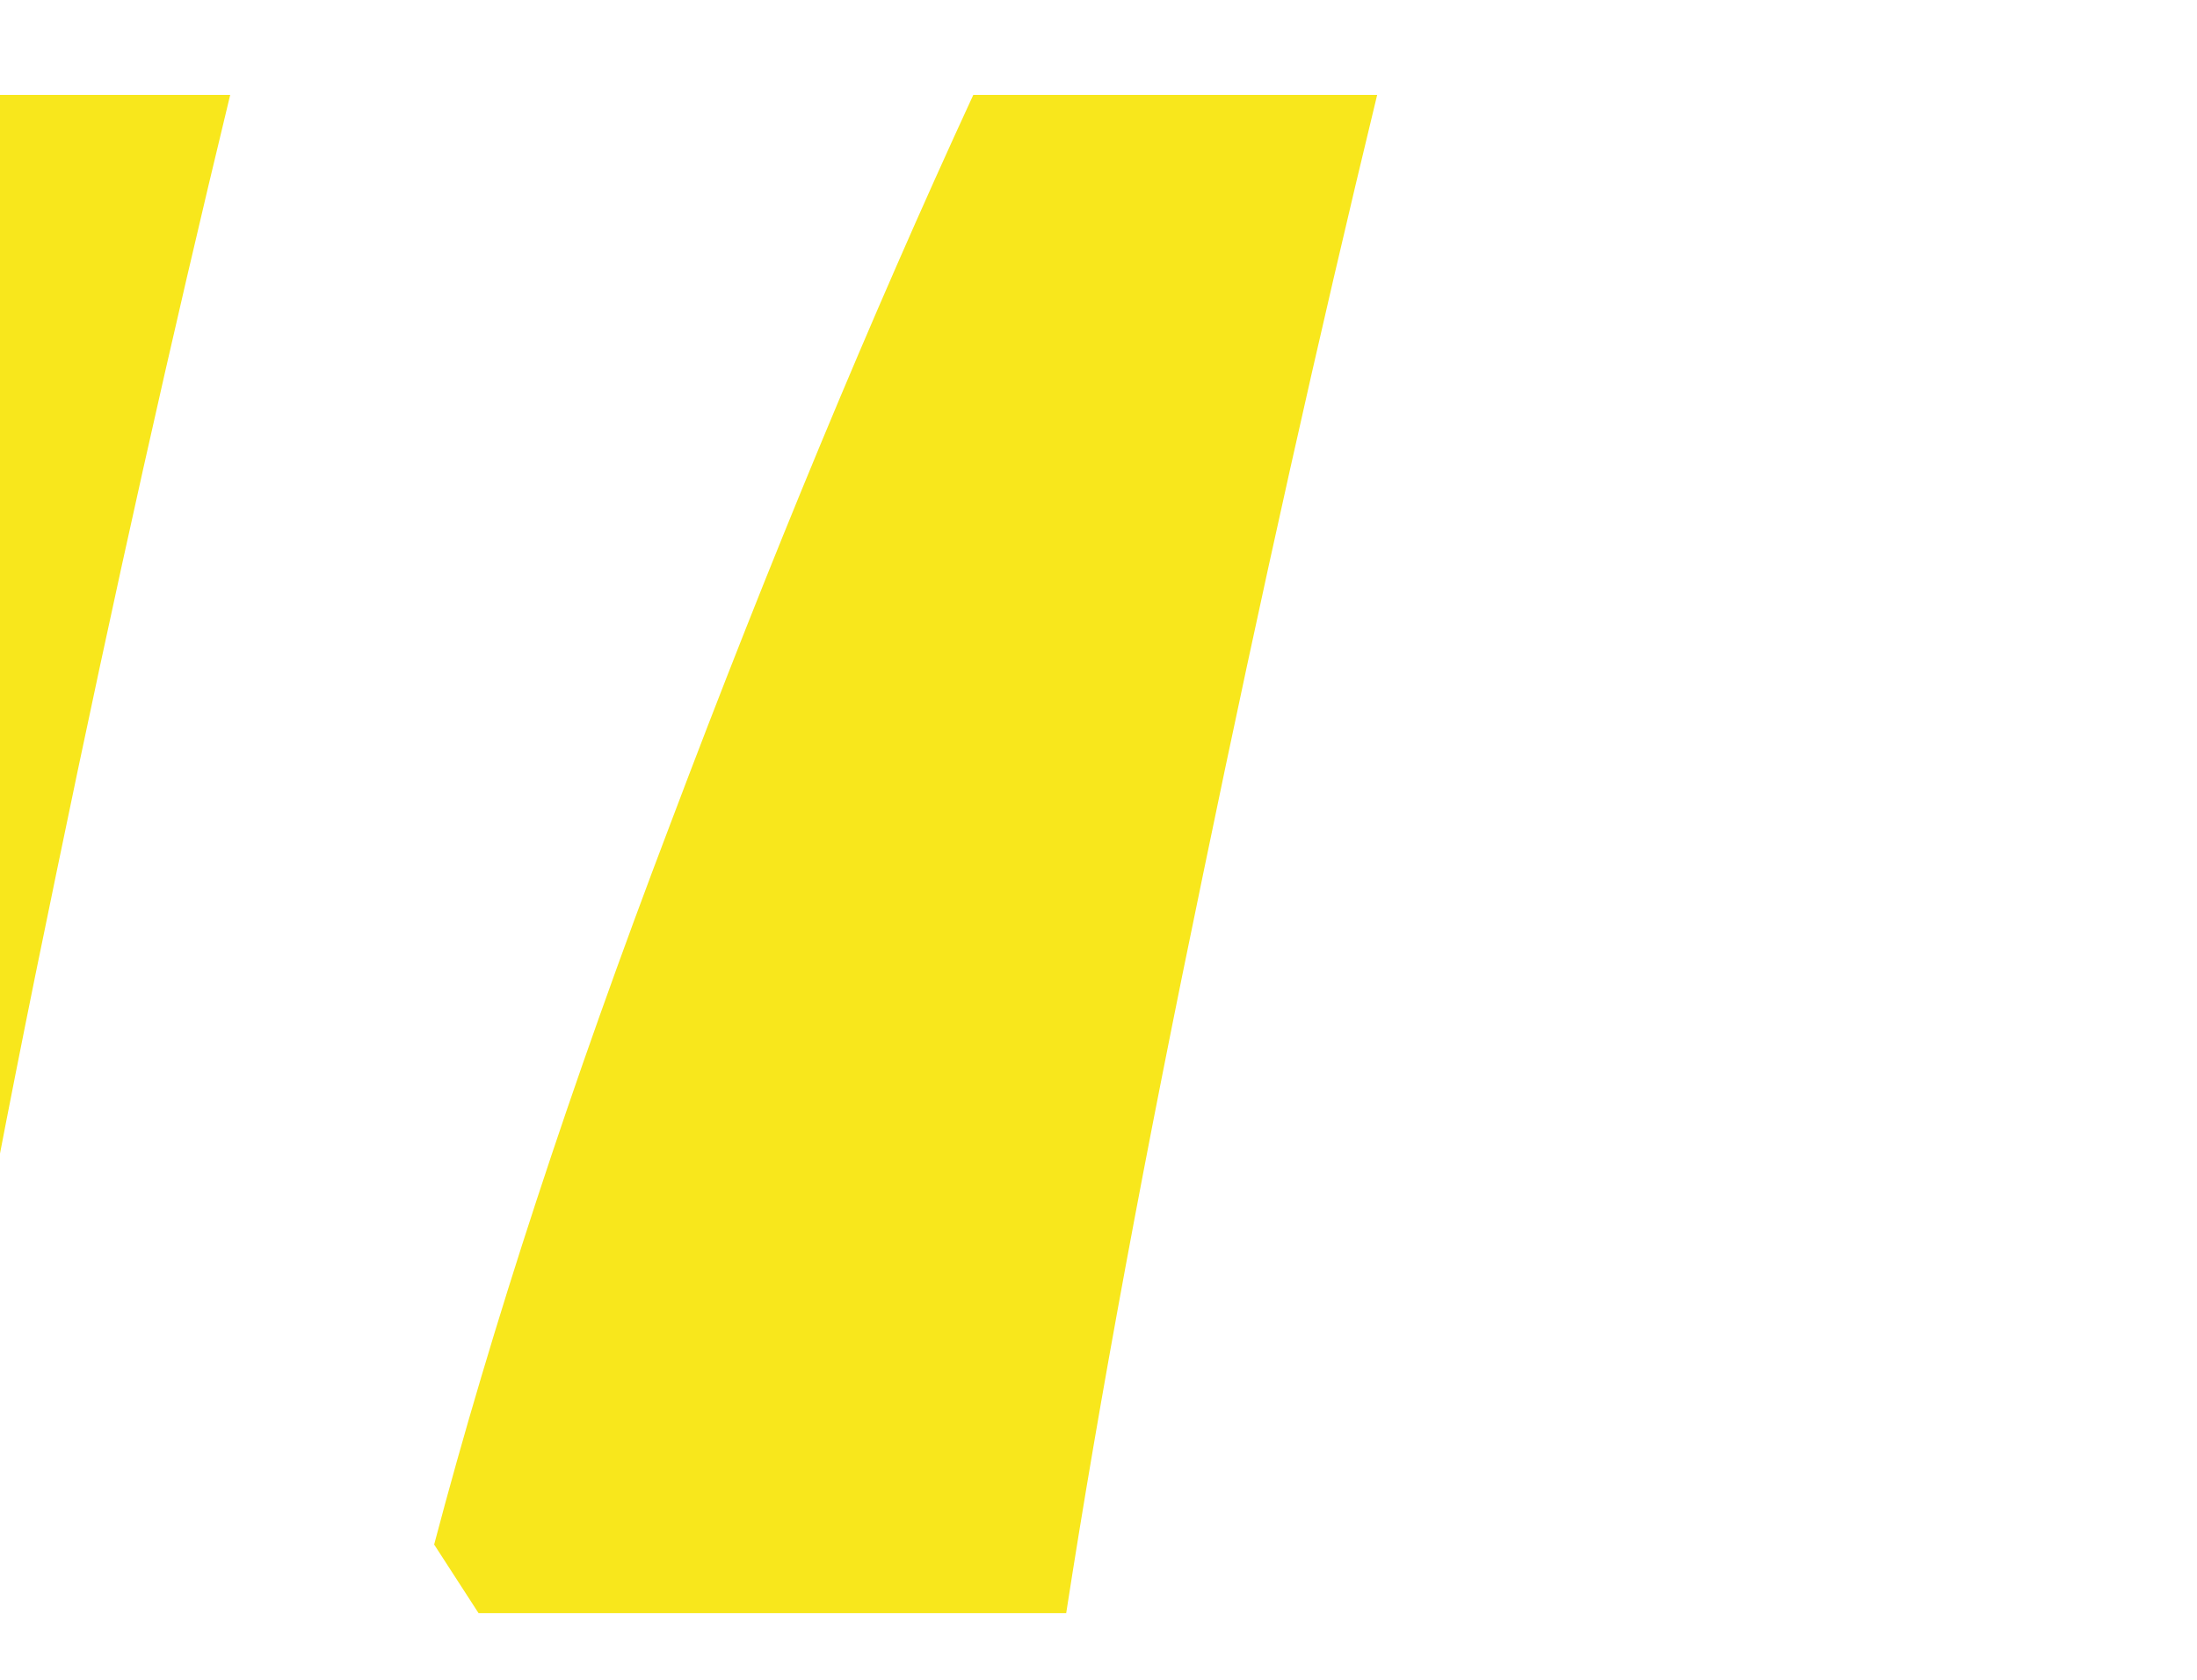
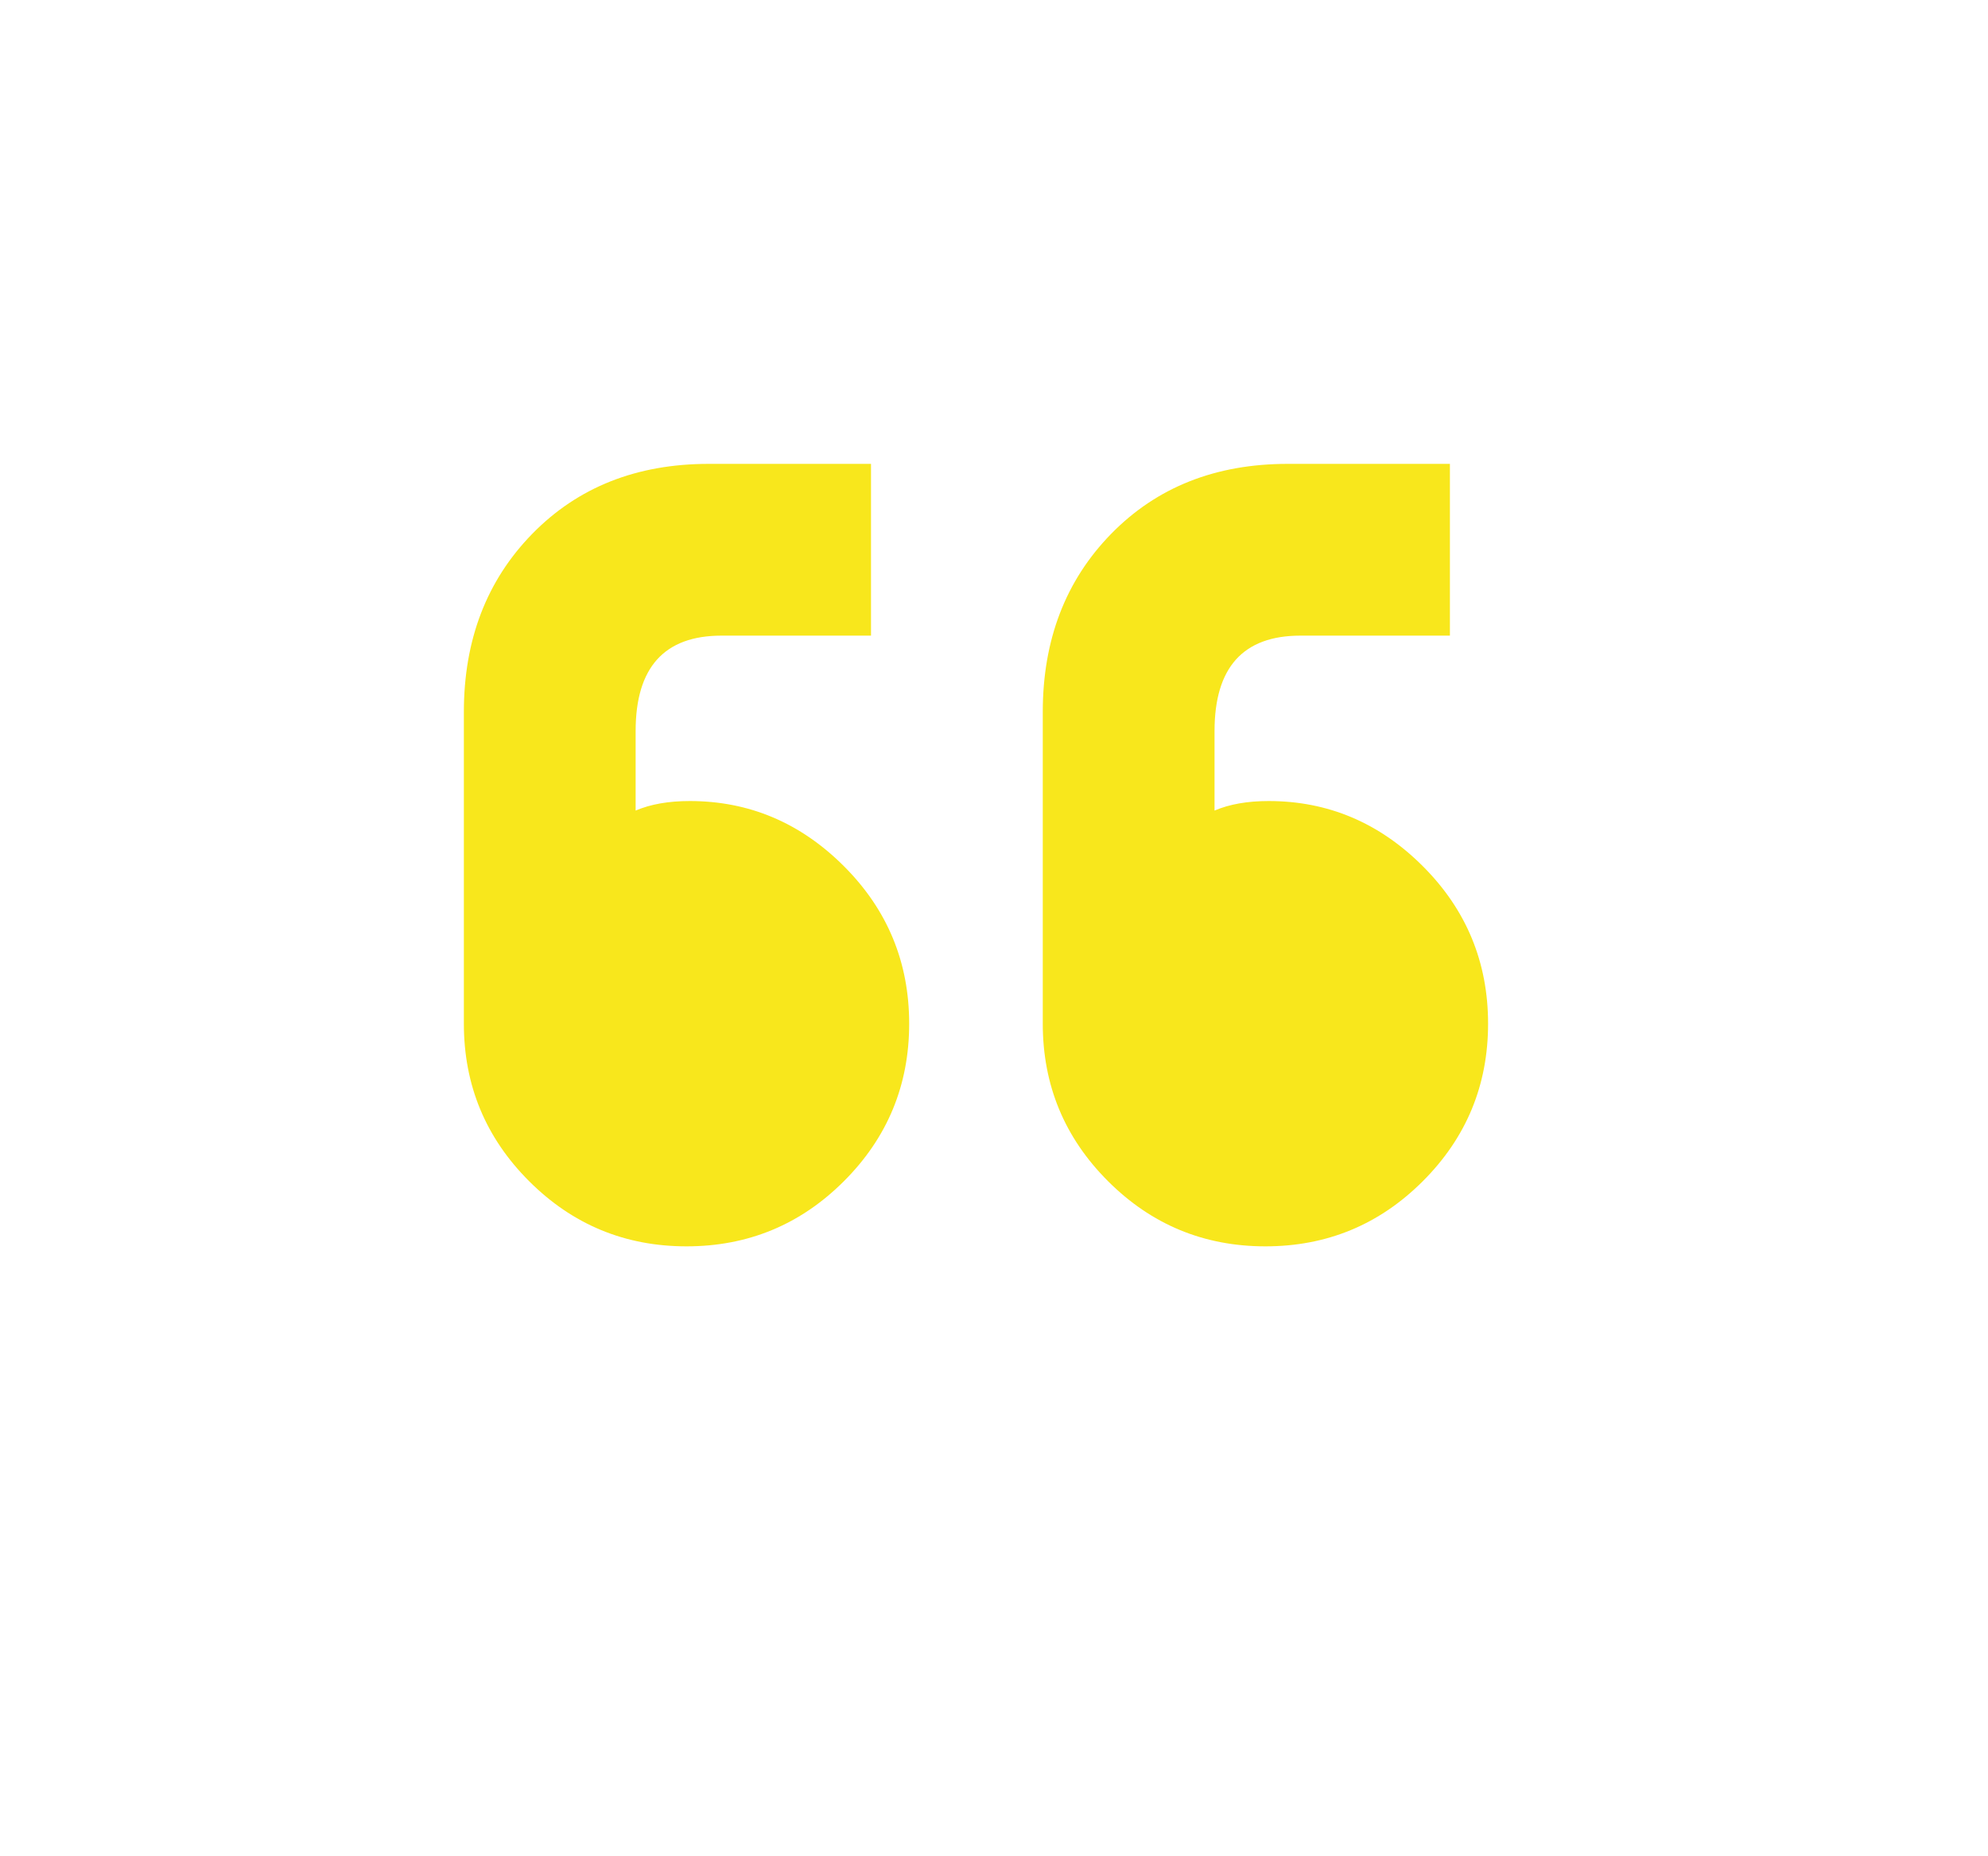
- <svg xmlns="http://www.w3.org/2000/svg" width="17px" height="13px" viewBox="0 0 17 13" version="1.1">
-   <g id="Desktop-version-4.0" stroke="none" stroke-width="1" fill="none" fill-rule="evenodd" font-family="SpaceMono-Regular, Space Mono" font-size="48" font-weight="normal" letter-spacing="3.6">
-     <g id="Product-page:-full" transform="translate(-430, -1880)" fill="#F8E71C">
-       <g id="Testimonial" transform="translate(349, 1757)">
-         <g id="Description" transform="translate(0, 104)">
-           <text id="“">
-             <tspan x="75" y="54">“</tspan>
-           </text>
-         </g>
-       </g>
-     </g>
+ <svg xmlns="http://www.w3.org/2000/svg" width="30px" height="28px" viewBox="0 0 30 28" version="1.1">
+   <g id="quote" stroke="none" stroke-width="1" fill="none" fill-rule="evenodd">
+     <path d="M13.72,15.448 C13.72,16.376 13.392,17.168 12.736,17.824 C12.08,18.48 11.288,18.808 10.36,18.808 C9.432,18.808 8.64,18.48 7.984,17.824 C7.328,17.168 7,16.376 7,15.448 L7,10.744 C7,9.656 7.344,8.76 8.032,8.056 C8.72,7.352 9.608,7 10.696,7 L13.144,7 L13.144,9.592 L10.888,9.592 C10.024,9.592 9.592,10.072 9.592,11.032 L9.592,12.232 C9.816,12.136 10.088,12.088 10.408,12.088 C11.304,12.088 12.08,12.416 12.736,13.072 C13.392,13.728 13.72,14.52 13.72,15.448 Z M22.456,15.448 C22.456,16.376 22.128,17.168 21.472,17.824 C20.816,18.48 20.024,18.808 19.096,18.808 C18.168,18.808 17.376,18.48 16.72,17.824 C16.064,17.168 15.736,16.376 15.736,15.448 L15.736,10.744 C15.736,9.656 16.08,8.76 16.768,8.056 C17.456,7.352 18.344,7 19.432,7 L21.88,7 L21.88,9.592 L19.624,9.592 C18.76,9.592 18.328,10.072 18.328,11.032 L18.328,12.232 C18.552,12.136 18.824,12.088 19.144,12.088 C20.04,12.088 20.816,12.416 21.472,13.072 C22.128,13.728 22.456,14.52 22.456,15.448 Z" id="“" fill="#F8E71C" />
  </g>
</svg>
